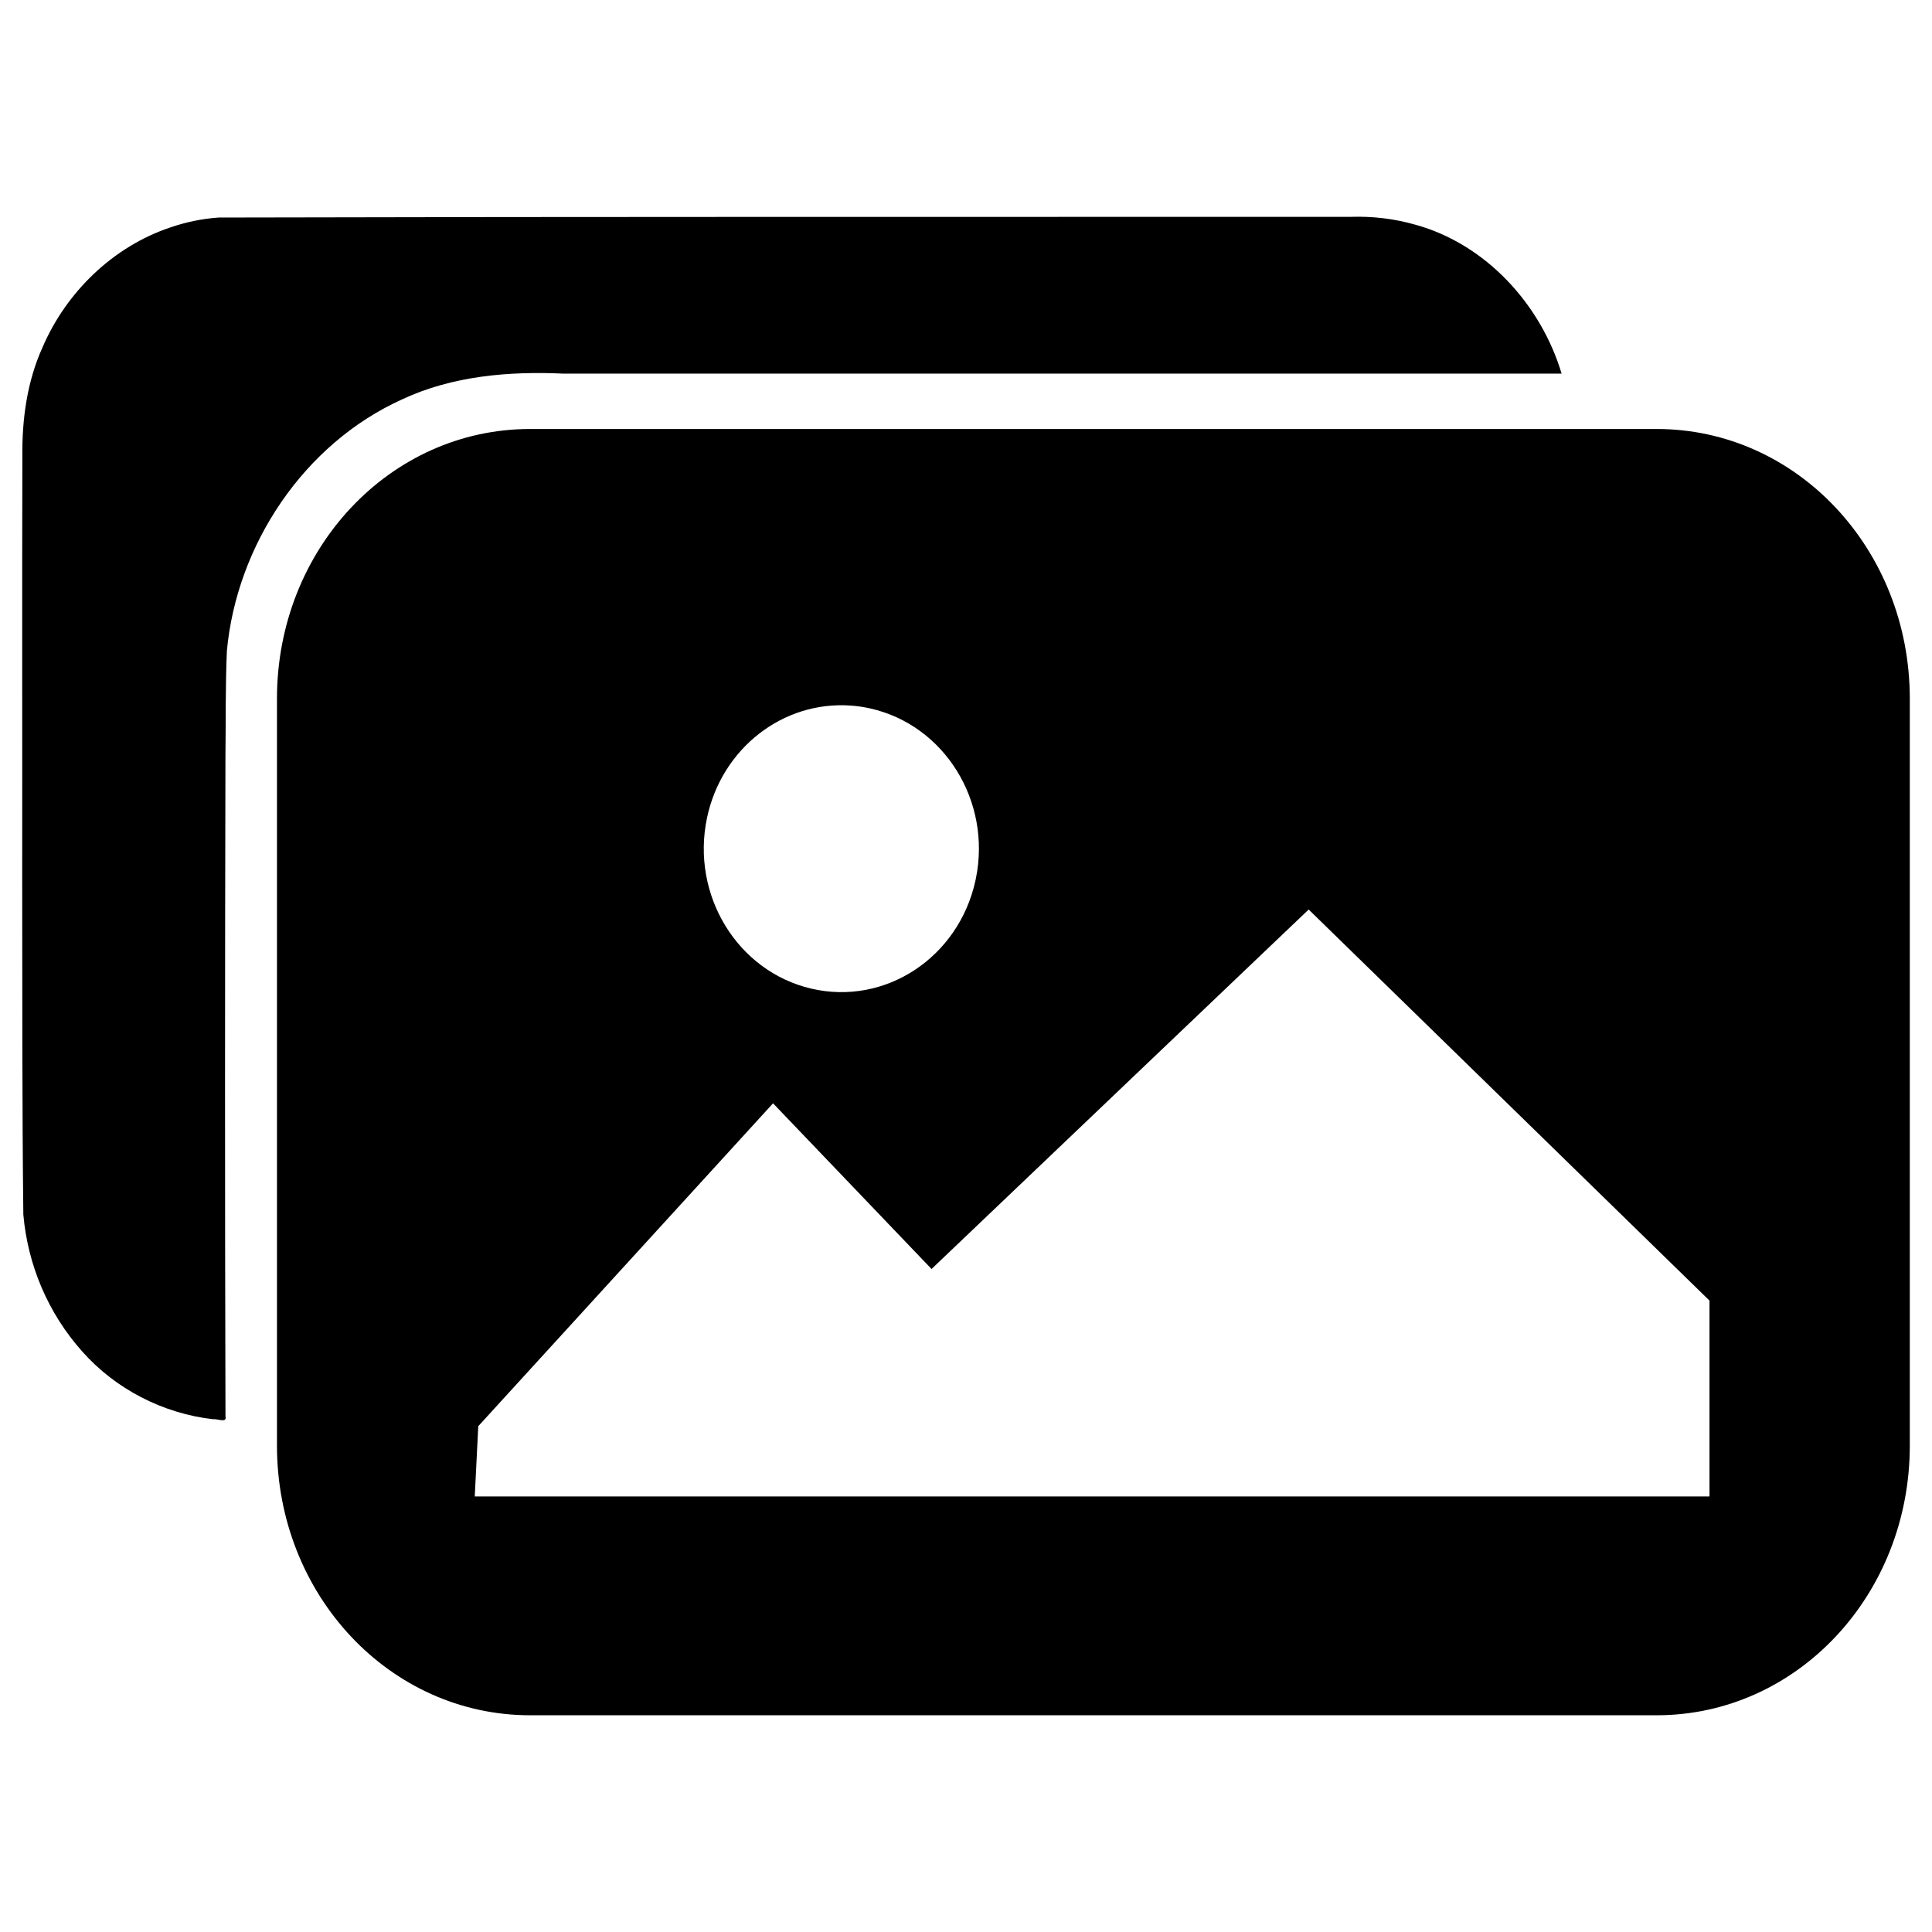
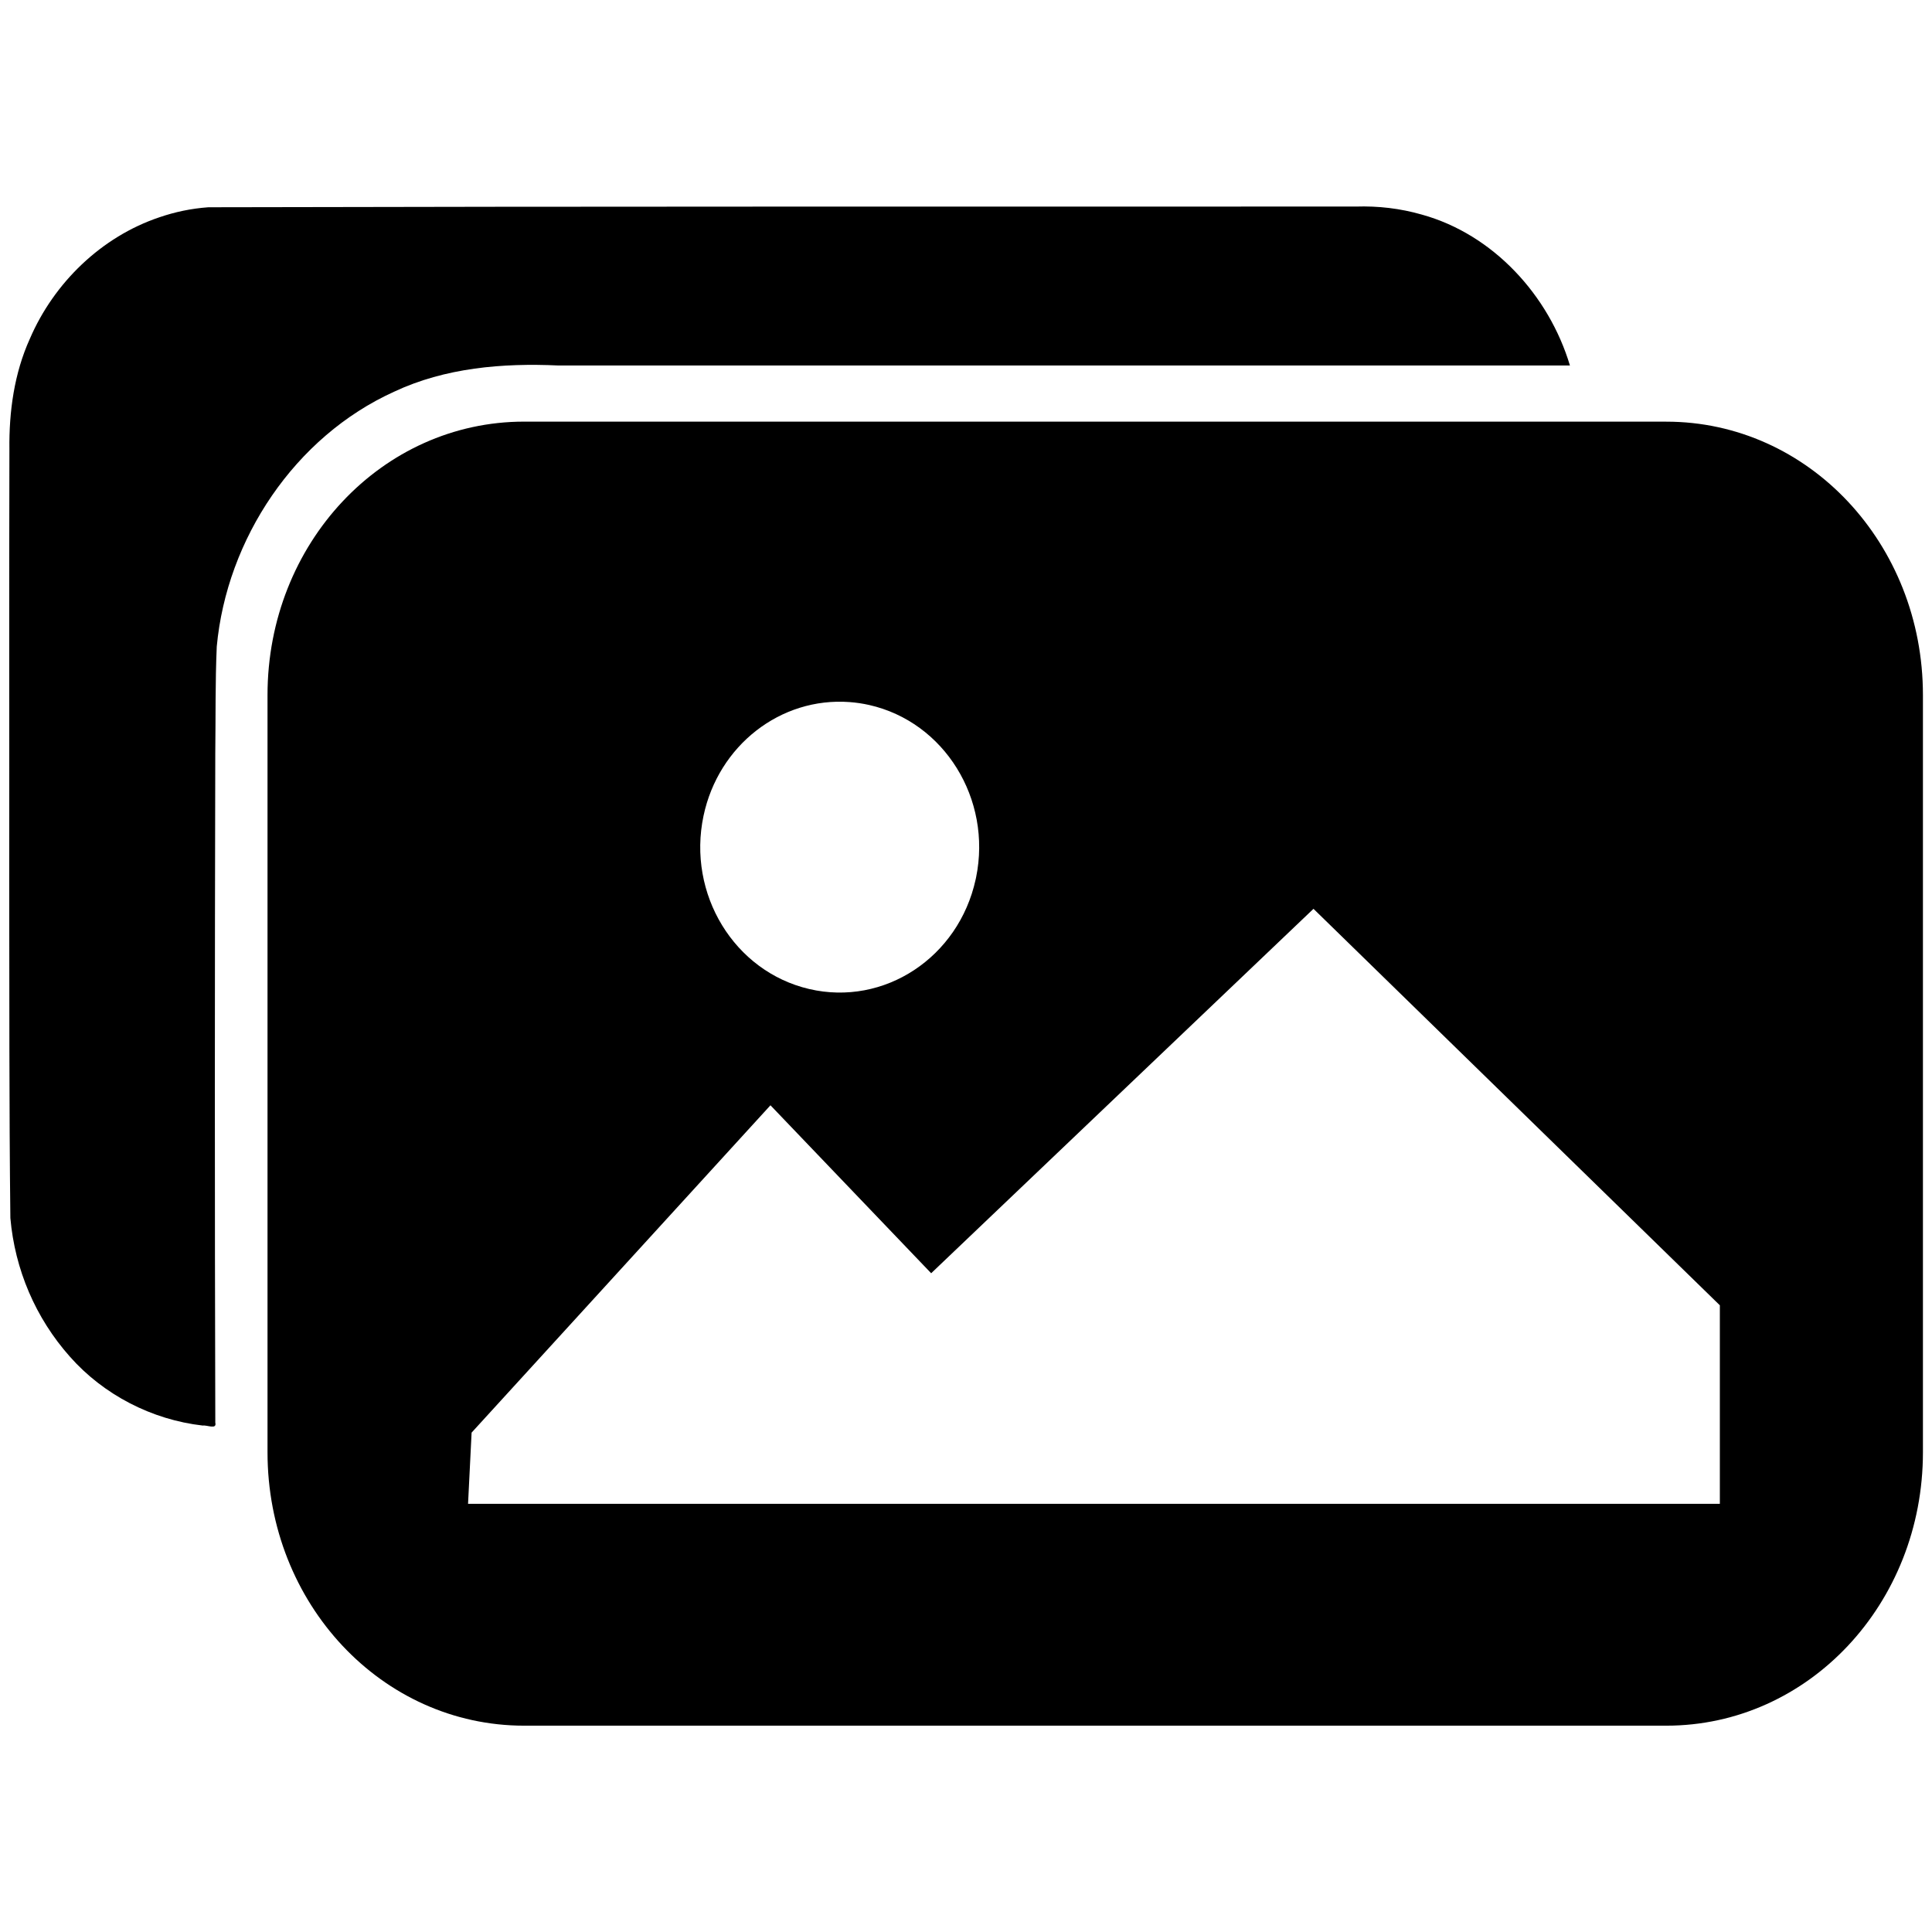
- <svg xmlns="http://www.w3.org/2000/svg" width="16mm" height="16mm" viewBox="0 0 16 16" version="1.1" id="svg1">
+ <svg xmlns="http://www.w3.org/2000/svg" width="16" height="16" viewBox="0 0 4.233 4.233" version="1.1" id="svg1">
  <defs id="defs1">
    </defs>
  <g id="layer2" transform="matrix(0.08101978,0,0,0.08101978,-0.1065136,-0.05056163)">
-     <path id="rect1" style="fill:#000000;stroke-width:0.811;stroke-linecap:round;stroke-linejoin:round" d="m 139.351,22.791 c -38.563,0.009 -77.128,-0.025 -115.691,0.069 -1.74,0.125 -3.372,0.475 -4.936,1.011 -5.85,1.962 -10.628,6.6 -13.055,12.24 -1.585,3.491 -2.11,7.355 -2.068,11.162 -0.039,14.451 -4.672e-4,28.903 -0.017,43.354 0.021,11.381 -0.016,22.766 0.116,34.145 0.456,5.188 2.534,10.077 5.998,13.972 3.397,3.849 8.261,6.366 13.399,6.949 0.424,-0.074 1.441,0.442 1.265,-0.301 -0.063,-22.488 -0.056,-44.977 -0.003,-67.466 0.045,-3.59 -0.009,-7.185 0.147,-10.771 1.007,-10.856 7.876,-21.162 17.882,-25.695 5.146,-2.42 10.95,-2.903 16.562,-2.643 H 160.938 c -2.118,-7.069 -7.725,-13.226 -14.933,-15.22 -2.19,-0.627 -4.398,-0.881 -6.653,-0.808 z M 55.499,44.474 c -14.334,0 -25.874,12.295 -25.874,27.568 v 76.344 c 0,15.272 11.54,27.567 25.874,27.567 H 170.654 c 14.334,0 25.874,-12.294 25.874,-27.567 V 72.042 c 0,-15.272 -11.54,-27.568 -25.874,-27.568 z m 32.809,28.274 a 14.06,14.661 0 0 1 1.981,0.295 14.06,14.661 0 0 1 10.777,17.381 l -0.043,0.205 A 14.06,14.661 0 0 1 84.24,101.679 14.06,14.661 0 0 1 73.584,84.218 14.06,14.661 0 0 1 88.308,72.748 Z m 46.775,20.844 40.971,39.976 v 20.018 H 49.843 l 0.358,-7.181 30.132,-33.004 16.202,16.935 z" />
+     <path id="rect1" style="fill:#000000;stroke-width:0.218;stroke-linecap:round;stroke-linejoin:round" d="M 37.98,6.21 C 27.636,6.213 17.292,6.204 6.949,6.229 6.482,6.263 6.045,6.356 5.625,6.5 4.056,7.027 2.774,8.271 2.123,9.783 1.698,10.72 1.557,11.756 1.569,12.777 c -0.01,3.876 -1.253e-4,7.752 -0.005,11.628 0.006,3.053 -0.004,6.106 0.031,9.158 0.122,1.392 0.68,2.703 1.609,3.748 0.911,1.032 2.216,1.707 3.594,1.864 0.114,-0.02 0.386,0.119 0.339,-0.081 -0.017,-6.032 -0.015,-12.064 -6.973e-4,-18.096 0.012,-0.963 -0.002,-1.927 0.04,-2.889 0.27,-2.912 2.112,-5.676 4.796,-6.892 1.38,-0.649 2.937,-0.779 4.442,-0.709 H 43.77 C 43.202,8.613 41.698,6.962 39.764,6.427 39.177,6.259 38.585,6.191 37.98,6.21 Z M 15.489,12.026 c -3.845,0 -6.94,3.298 -6.94,7.394 v 20.477 c 0,4.096 3.095,7.394 6.94,7.394 h 30.887 c 3.845,0 6.94,-3.298 6.94,-7.394 V 19.421 c 0,-4.096 -3.095,-7.394 -6.94,-7.394 z m 8.8,7.584 a 3.771,3.932 0 0 1 0.531,0.079 3.771,3.932 0 0 1 2.891,4.662 L 27.699,24.406 A 3.771,3.932 0 0 1 23.198,27.37 3.771,3.932 0 0 1 20.34,22.686 3.771,3.932 0 0 1 24.289,19.61 Z m 12.546,5.591 10.989,10.722 v 5.369 H 13.972 l 0.096,-1.926 8.082,-8.852 4.346,4.542 z" />
  </g>
</svg>
